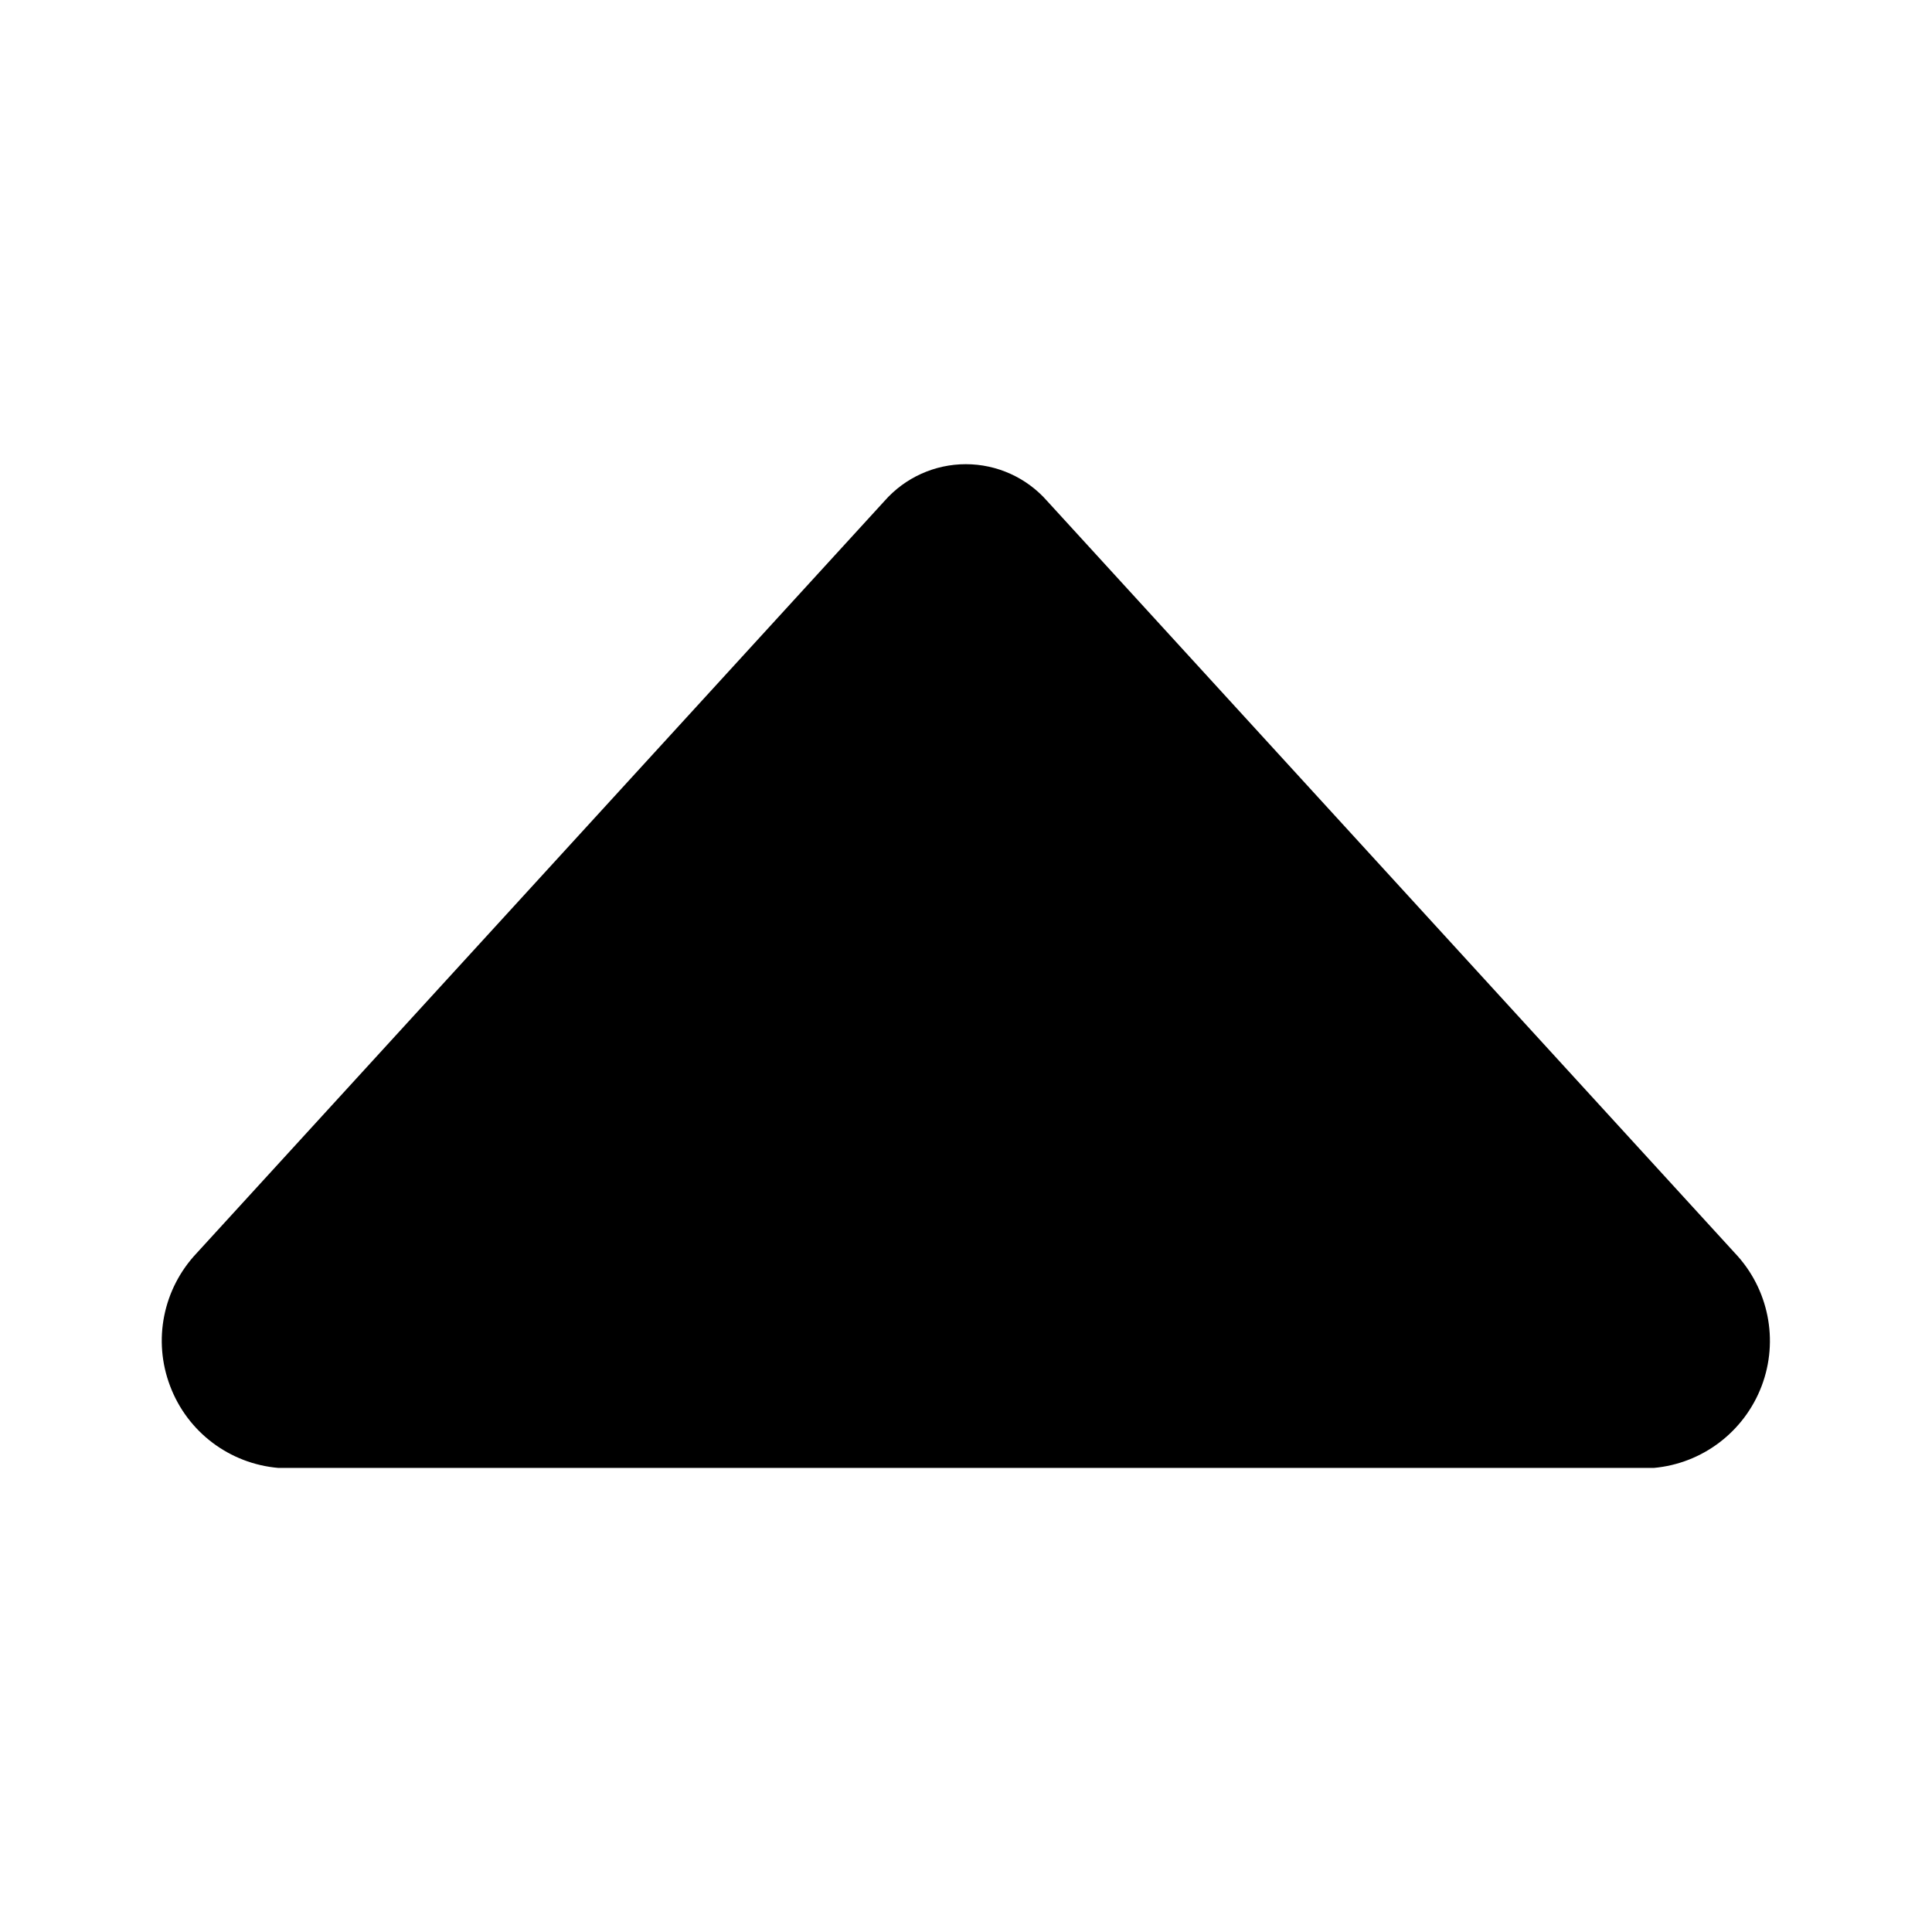
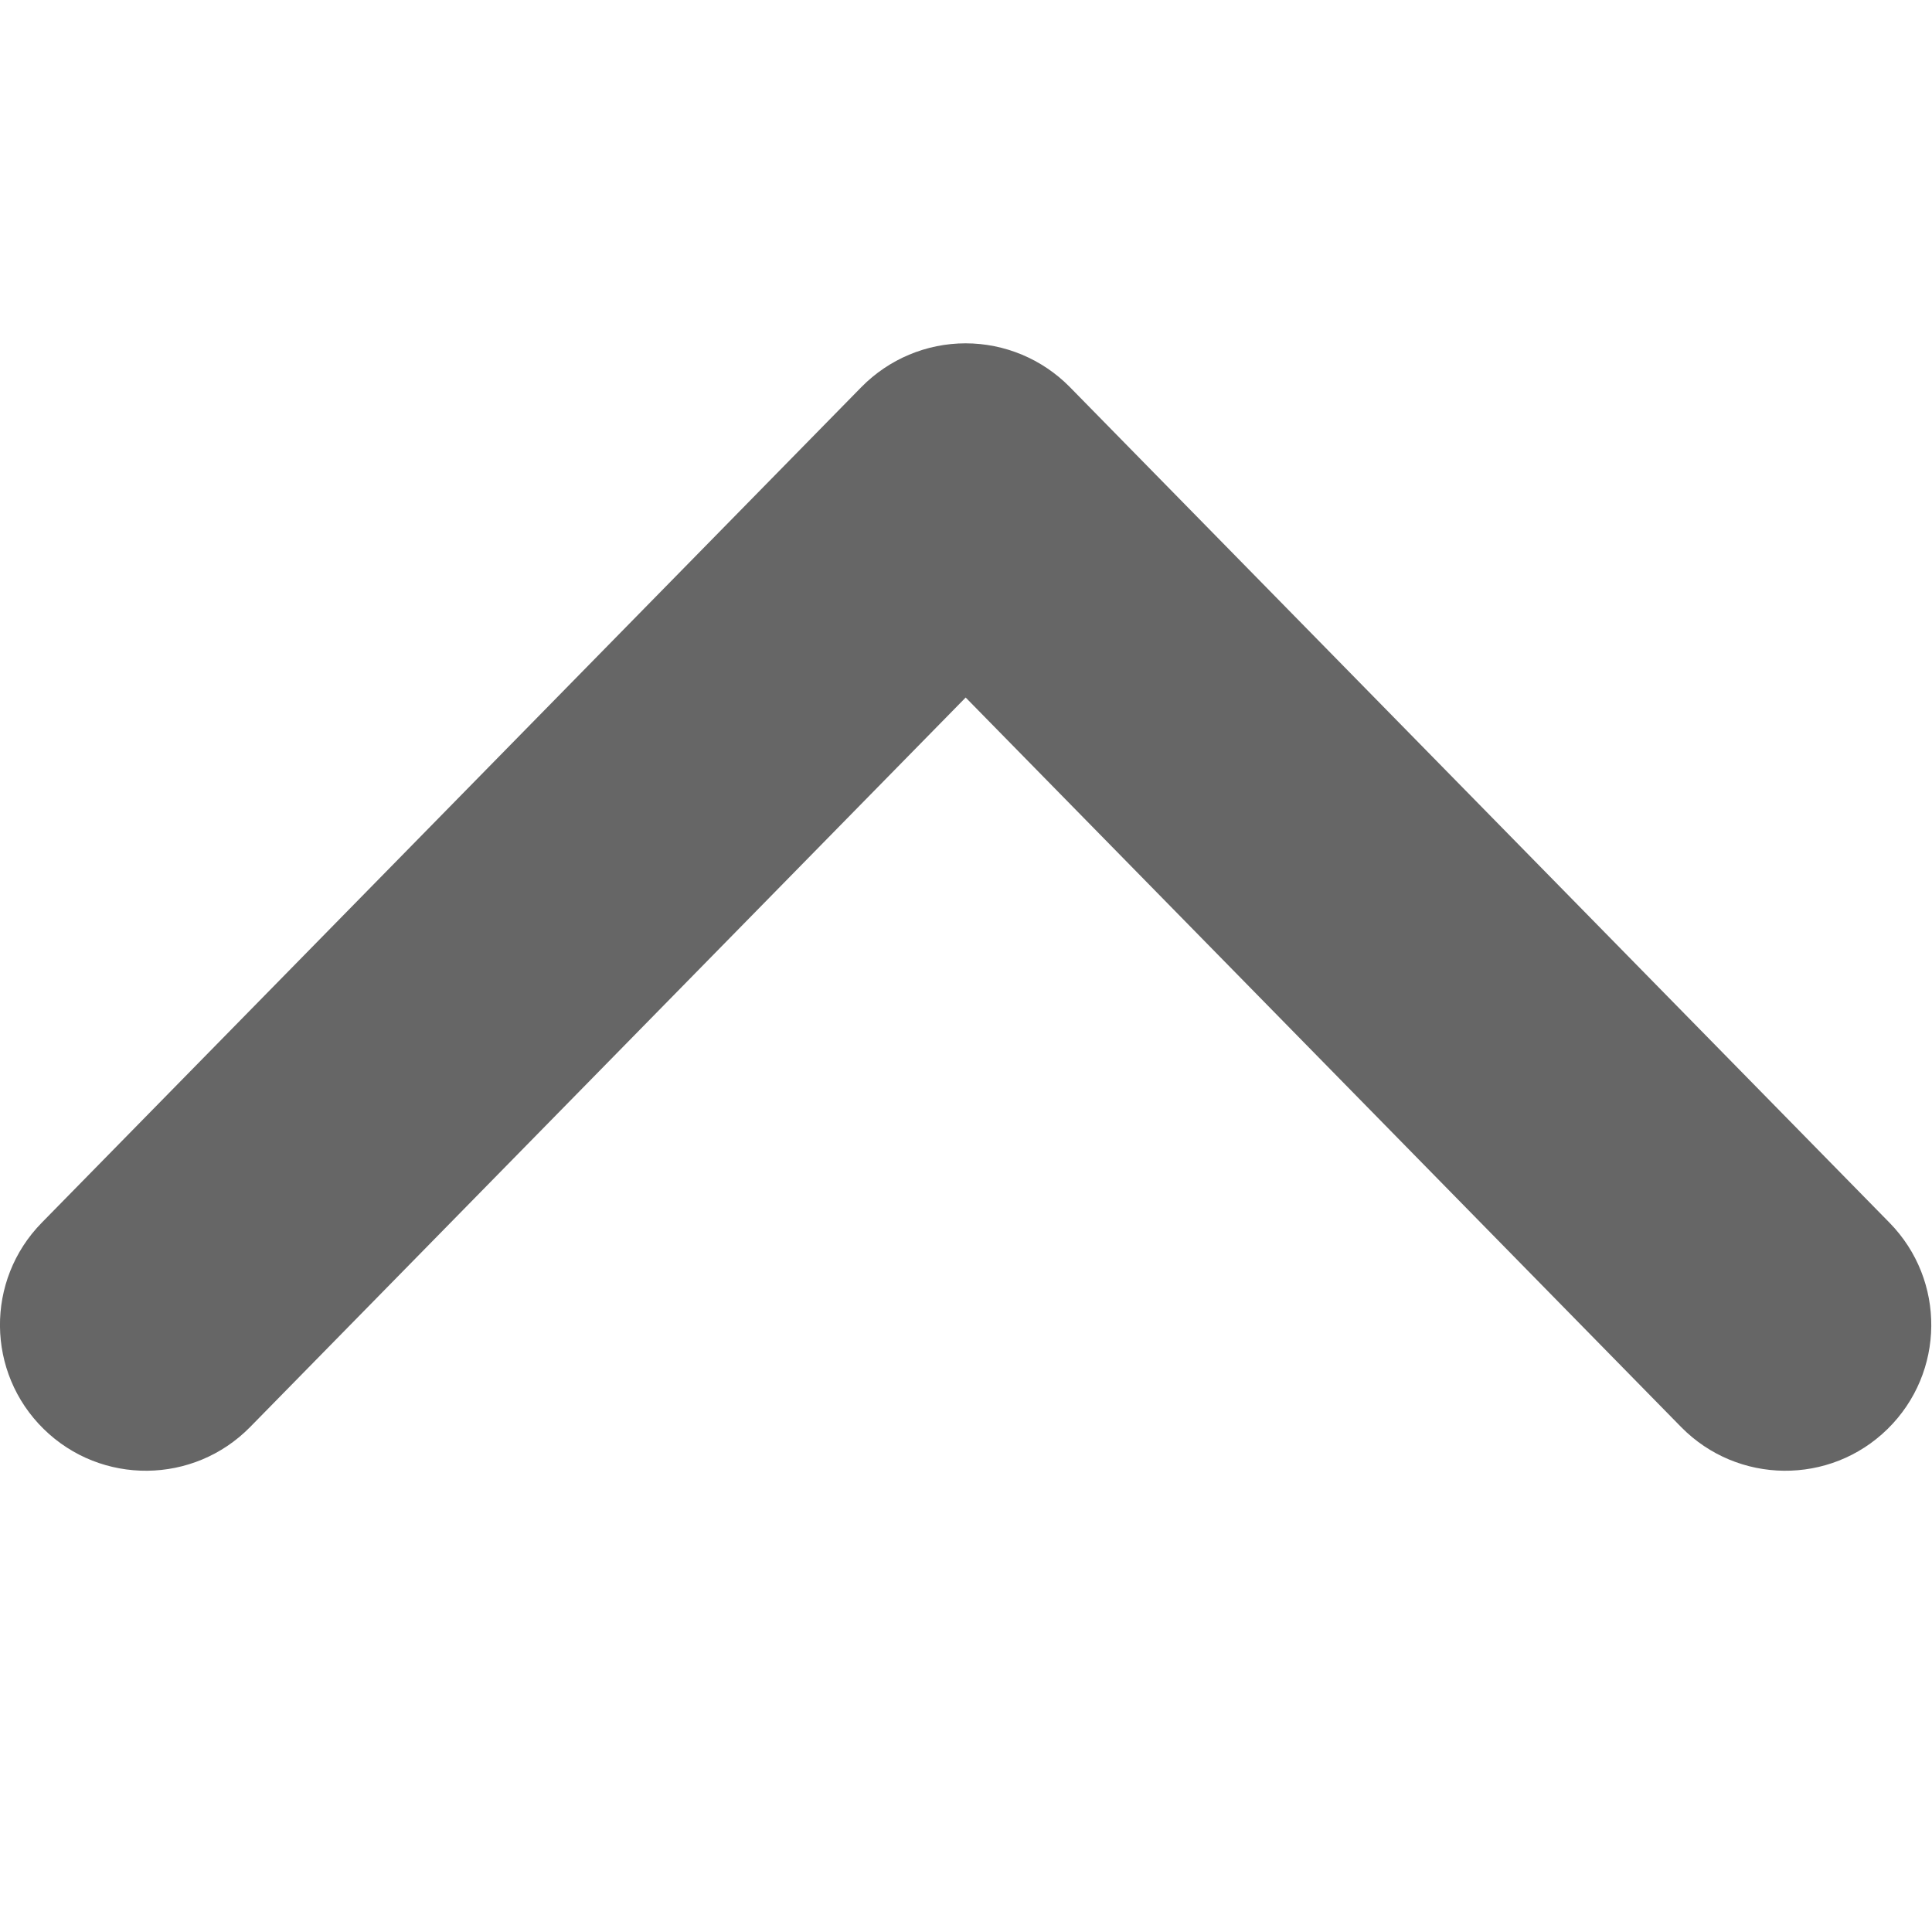
- <svg xmlns="http://www.w3.org/2000/svg" t="1538213929833" class="icon" style="" viewBox="0 0 1024 1024" version="1.1" p-id="32188" width="200" height="200">
-   <defs>
-     <style type="text/css" />
-   </defs>
-   <path d="M104.2 664.233L468.8 265.533a57.377 57.377 0 0 1 43.1-19.5c16.5 0 32.2 7.1 43.1 19.5L919.6 664.233c17.8 18.8 23.3 46.2 14.1 70.4s-31.4 41.1-57.2 43.4l-728.9-1e-8c-25.9-2.2-48.2-19-57.4-43.3-9.3-24.3-3.8-51.6 14-70.5z" p-id="32189" />
+ <svg xmlns="http://www.w3.org/2000/svg" width="18px" height="18px" viewBox="0 0 18 18" version="1.1">
+   <defs />
+   <g id="Page-1" stroke="none" stroke-width="1" fill="none" fill-rule="evenodd">
+     <g id="常见问题" transform="translate(-340, -380)">
+       <g id="Group-5" transform="translate(340, 380)" fill="#666666" fill-rule="nonzero">
+         <g id="下拉-copy" transform="translate(9, 8.351351) scale(1, -1) translate(-9, -8.351351) translate(0, 3)">
+           <path d="M8.996,10.504 C8.631,10.504 8.282,10.357 8.026,10.097 L0.389,2.311 C-0.137,1.775 -0.129,0.915 0.407,0.389 C0.943,-0.137 1.804,-0.128 2.33,0.407 L8.997,7.204 L15.663,0.407 C16.189,-0.128 17.05,-0.137 17.586,0.389 C18.122,0.915 18.13,1.775 17.604,2.311 L9.967,10.097 C9.711,10.357 9.361,10.504 8.996,10.504 L8.996,10.504 Z" id="Shape" />
+         </g>
+       </g>
+     </g>
+   </g>
</svg>
